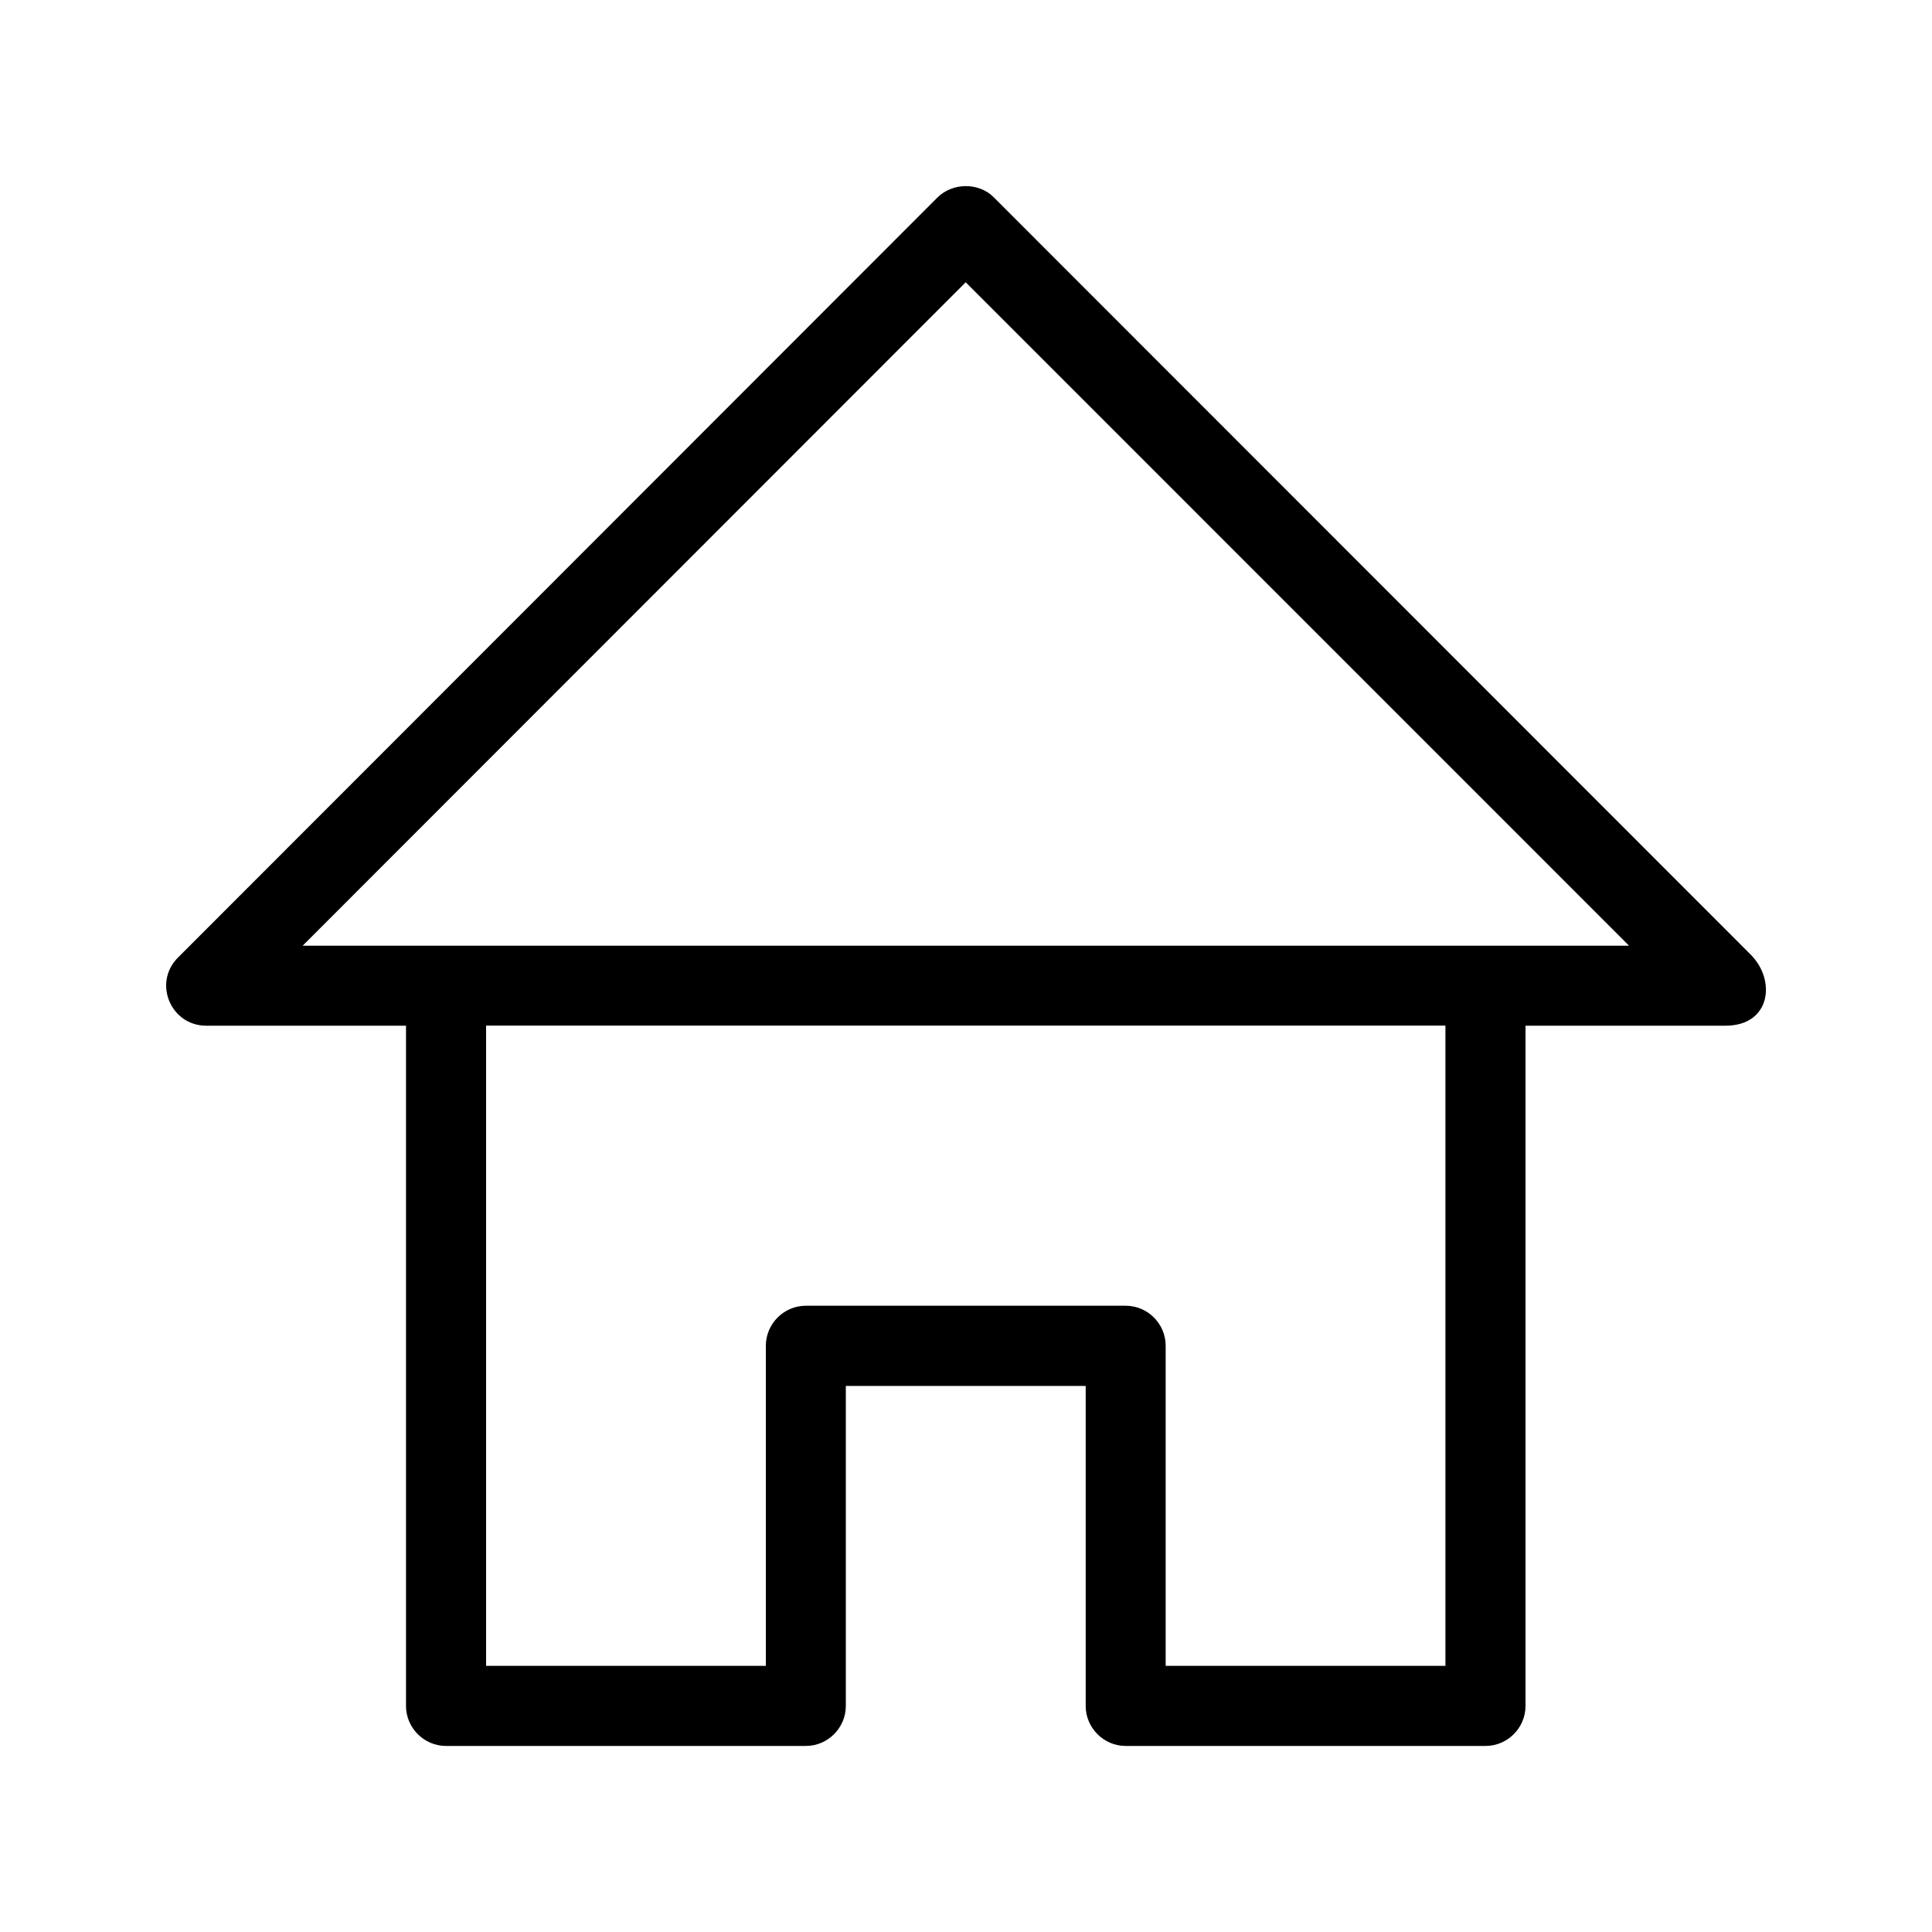
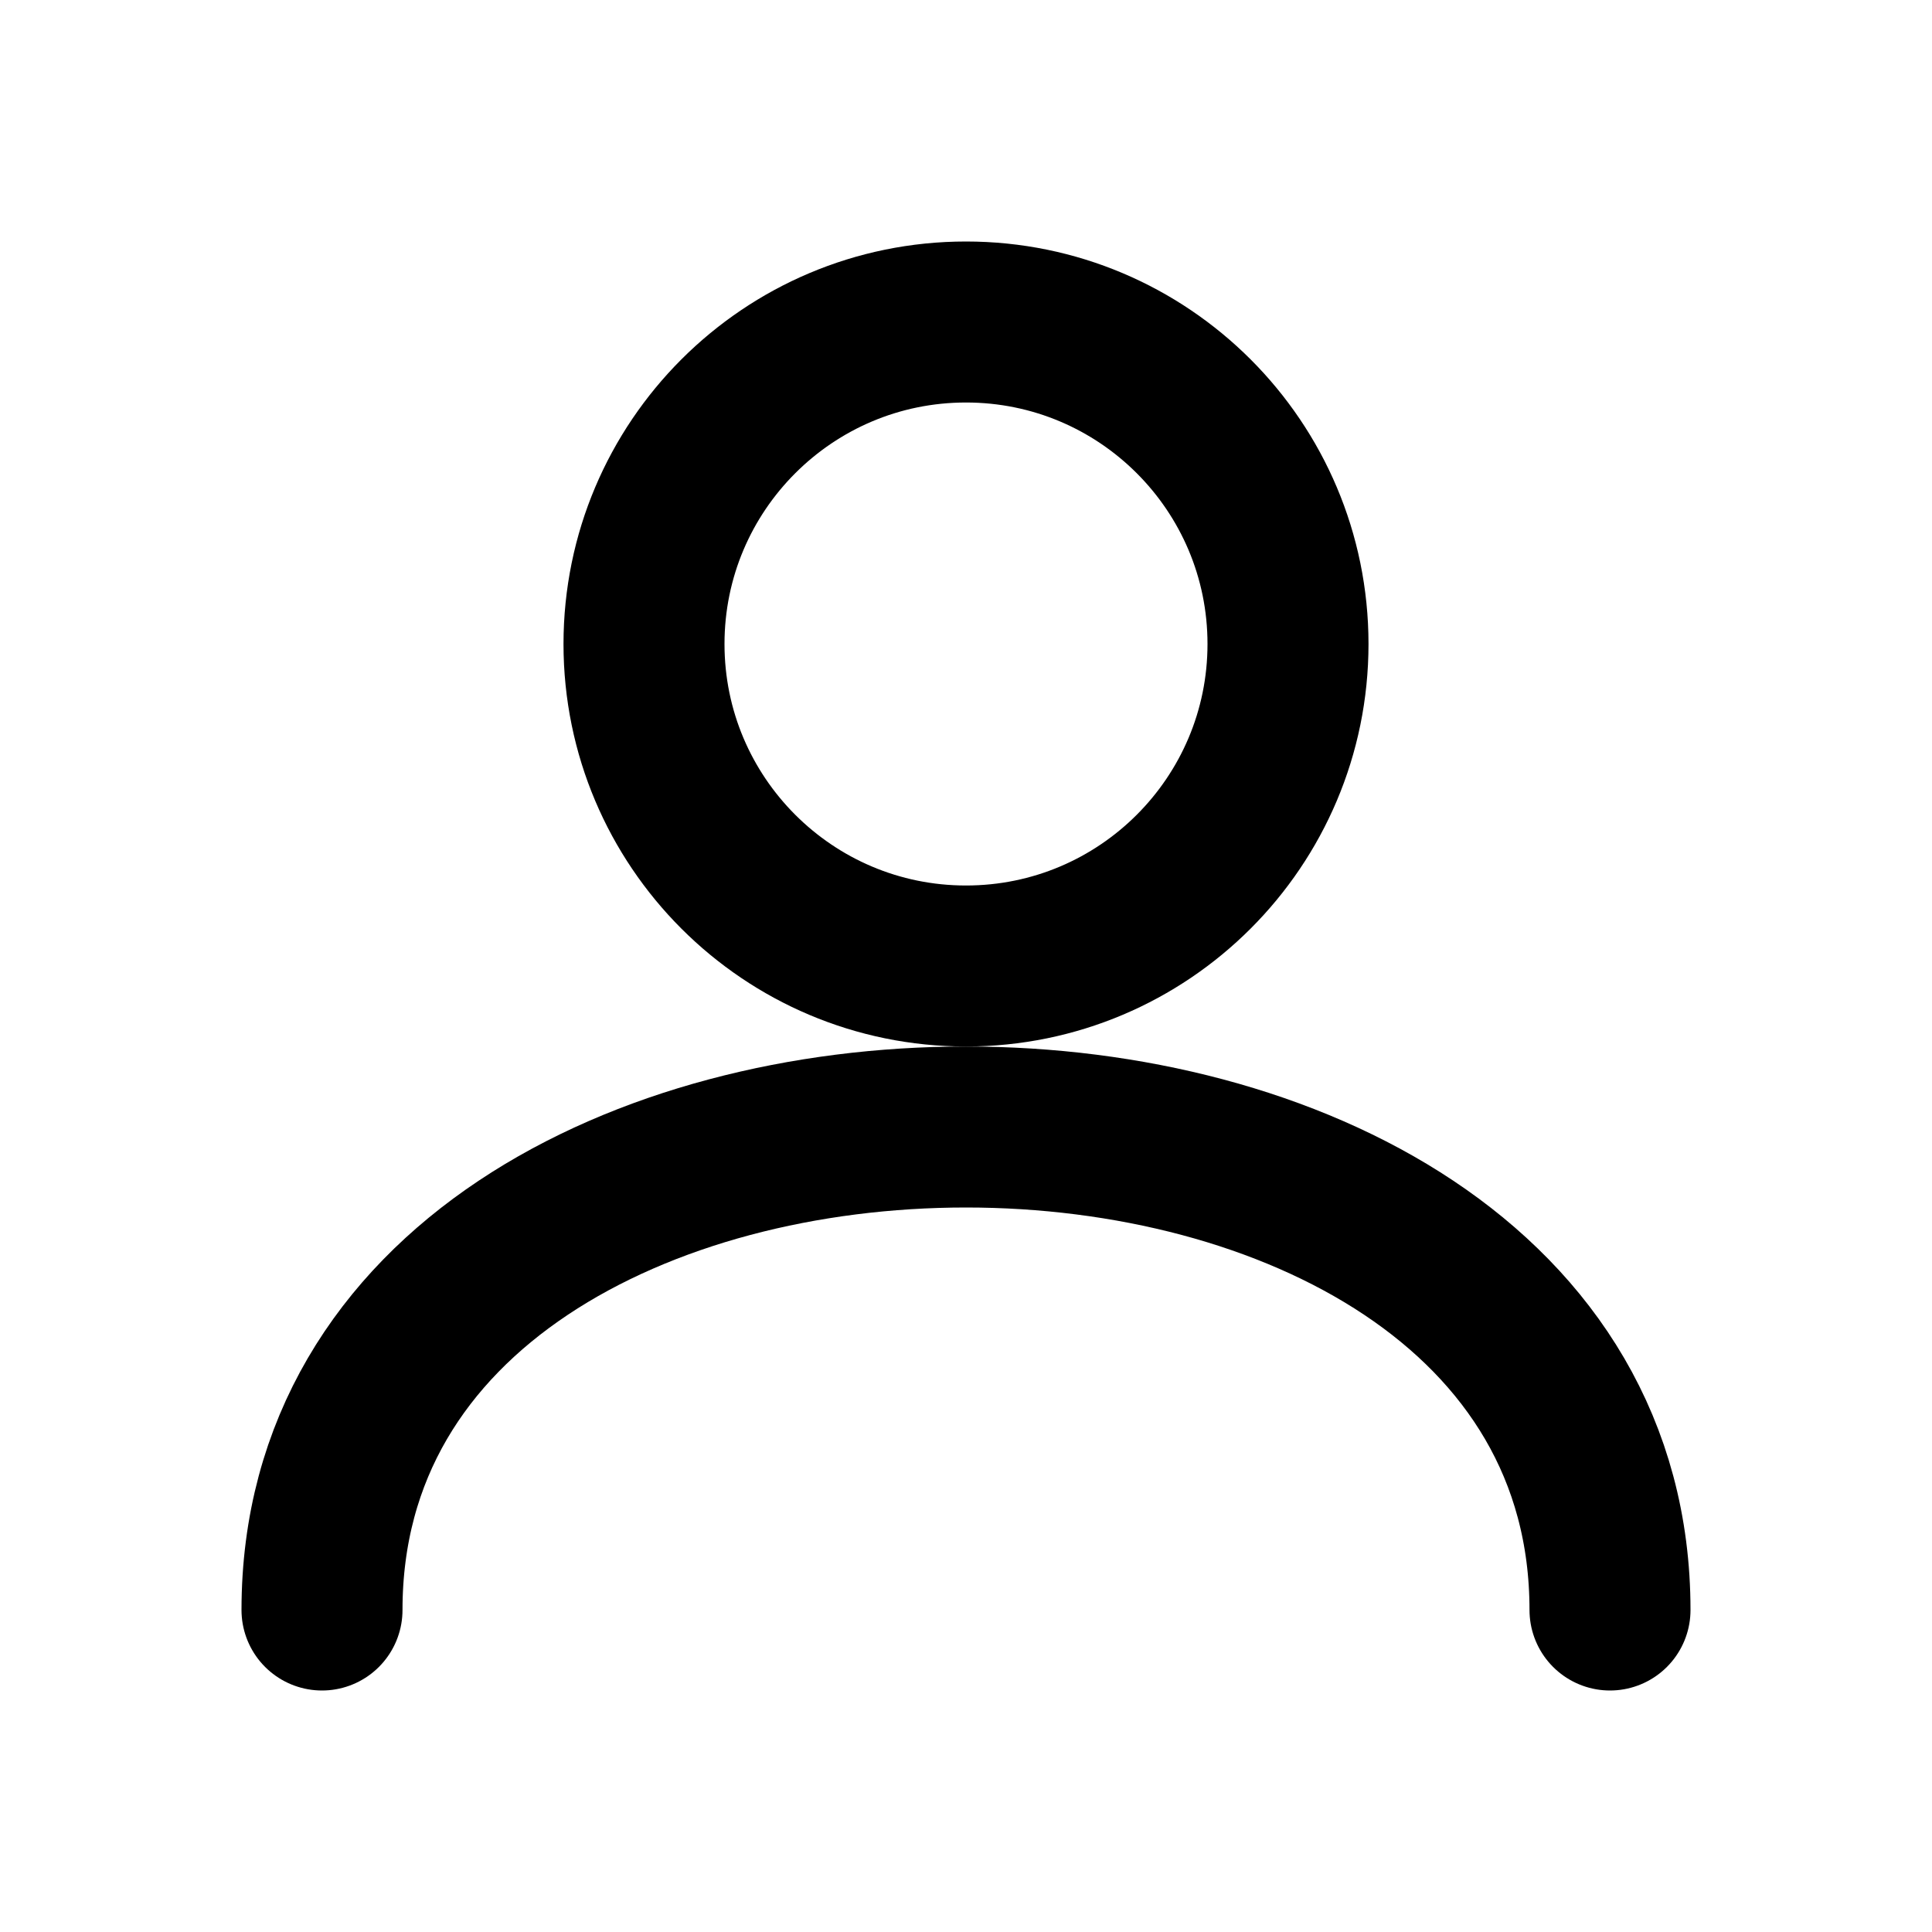
- <svg class="svg-icon" viewBox="0 0 20 20">
-   <path d="M18.121,9.88l-7.832-7.836c-0.155-0.158-0.428-0.155-0.584,0L1.842,9.913c-0.262,0.263-0.073,0.705,0.292,0.705h2.069v7.042c0,0.227,0.187,0.414,0.414,0.414h3.725c0.228,0,0.414-0.188,0.414-0.414v-3.313h2.483v3.313c0,0.227,0.187,0.414,0.413,0.414h3.726c0.229,0,0.414-0.188,0.414-0.414v-7.042h2.068h0.004C18.331,10.617,18.389,10.146,18.121,9.88 M14.963,17.245h-2.896v-3.313c0-0.229-0.186-0.415-0.414-0.415H8.342c-0.228,0-0.414,0.187-0.414,0.415v3.313H5.032v-6.628h9.931V17.245z M3.133,9.79l6.864-6.868l6.867,6.868H3.133z" />
+ <svg xmlns="http://www.w3.org/2000/svg" width="100" height="100" viewBox="0 0 24 24" fill="none">
+   <circle cx="12" cy="8" r="4" stroke="black" stroke-width="2" />
+   <path d="M4 20c0-4 4-6 8-6s8 2 8 6" stroke="black" stroke-width="2" stroke-linecap="round" />
</svg>
